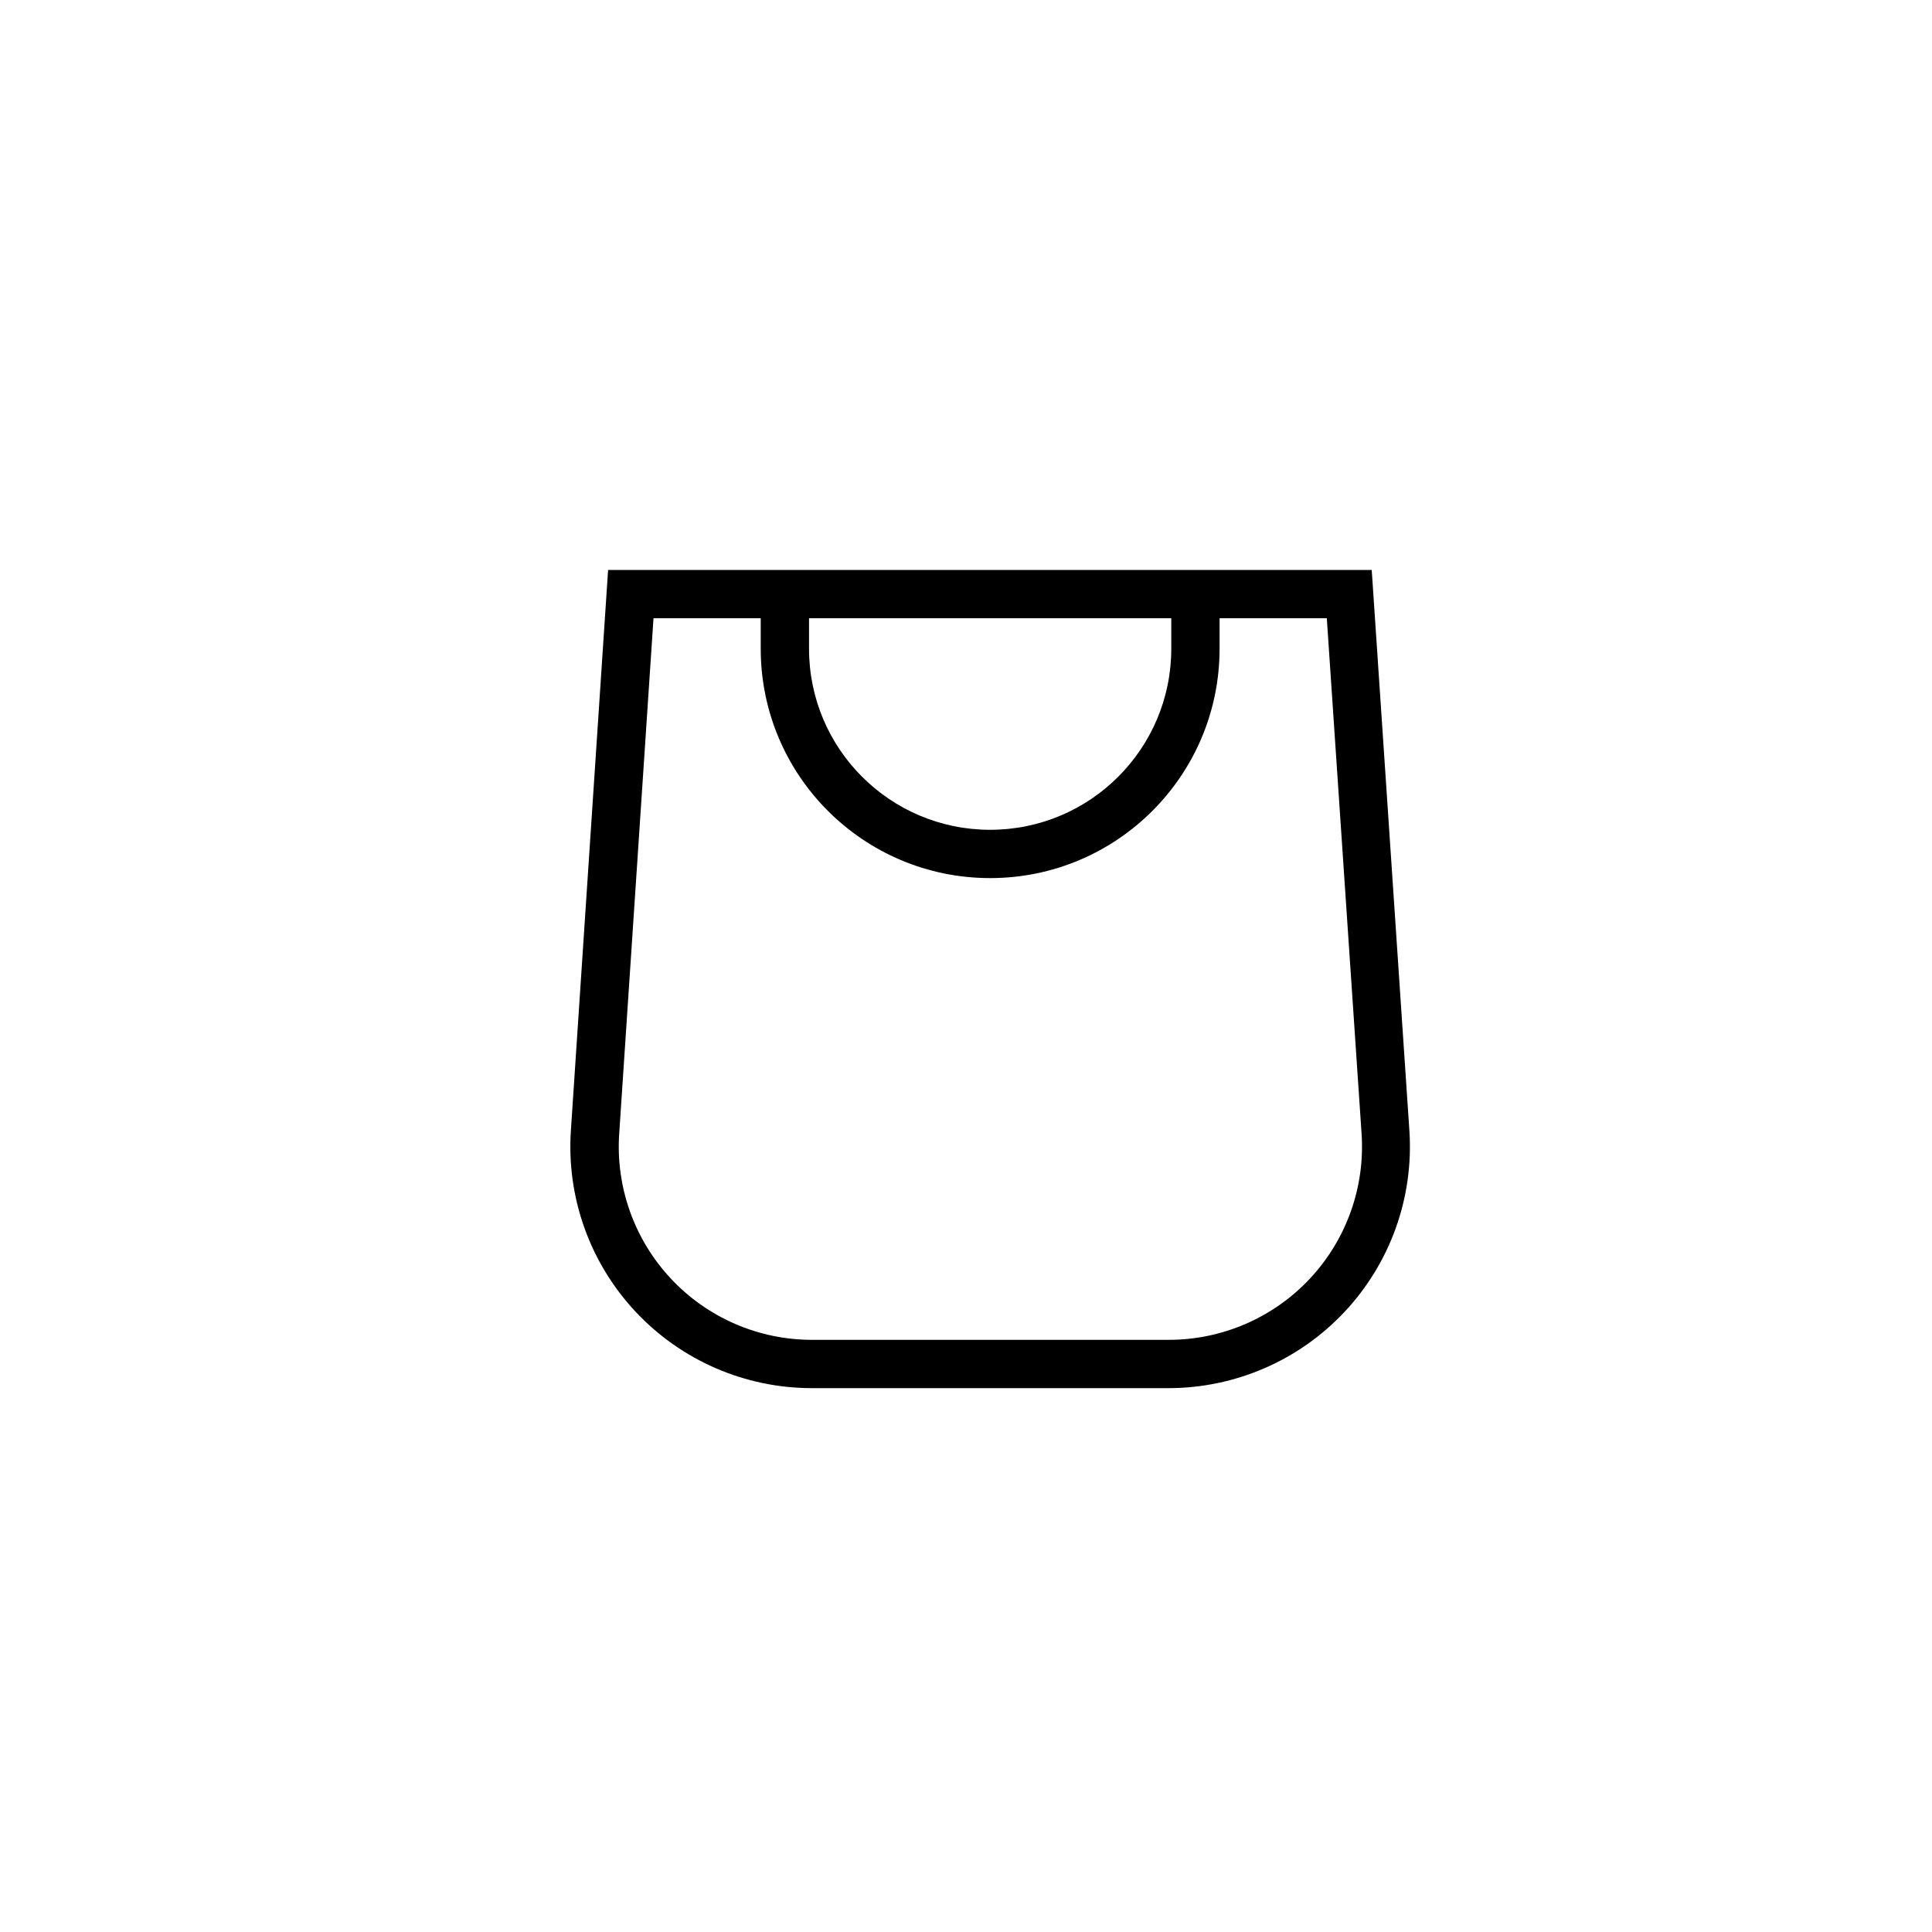
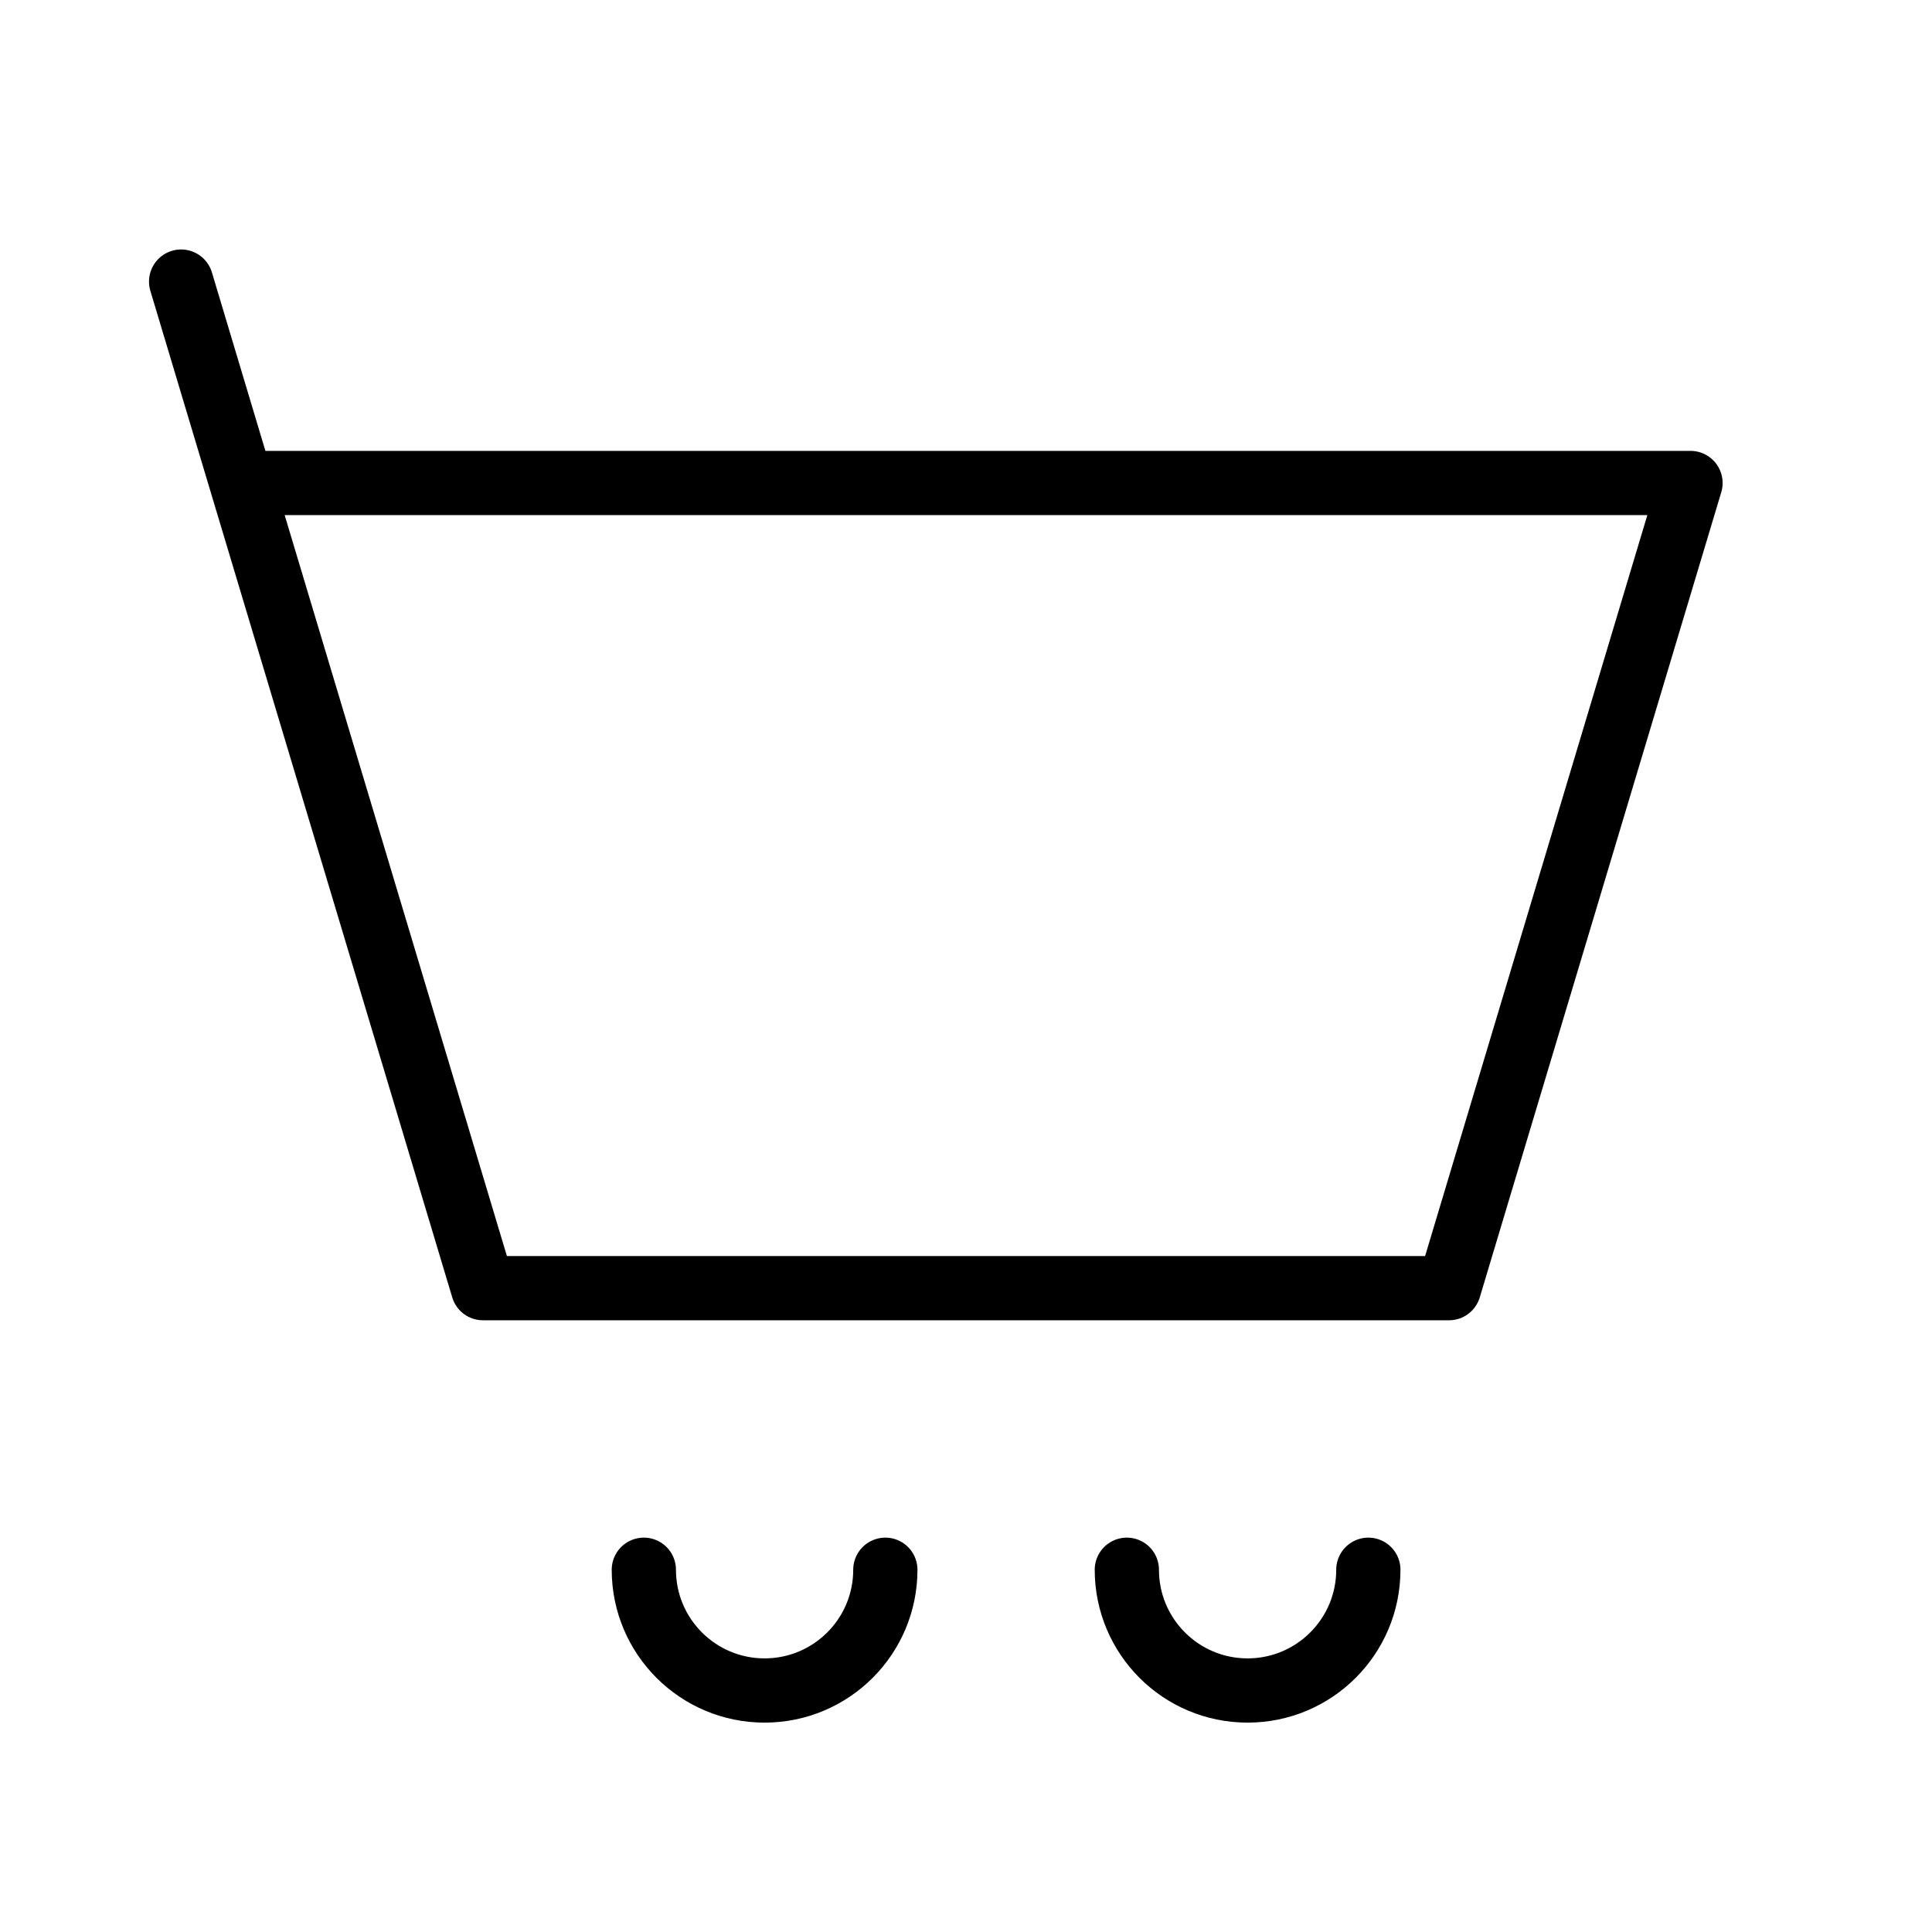
- <svg xmlns="http://www.w3.org/2000/svg" fill="none" class="icon icon-cart-empty" viewBox="0 0 40 40">
-   <path fill="currentColor" fill-rule="evenodd" d="M15.75 11.8h-3.16l-.77 11.6a5 5 0 0 0 4.99 5.34h7.38a5 5 0 0 0 4.99-5.33L28.4 11.8zm0 1h-2.22l-.71 10.67a4 4 0 0 0 3.99 4.27h7.38a4 4 0 0 0 4-4.27l-.72-10.67h-2.22v.63a4.75 4.75 0 1 1-9.5 0zm8.5 0h-7.5v.63a3.75 3.75 0 1 0 7.5 0z" />
+ <svg xmlns="http://www.w3.org/2000/svg" fill="none" class="icon icon-cart" viewBox="0 0 40 40">
+   <path d="M5 10h30l-5 16.67H10L5 10zm0 0-1.25-4.17m14.58 26.67a2.5 2.5 0 0 1-5 0m15 0a2.5 2.5 0 0 1-5 0" stroke="currentColor" stroke-linecap="round" stroke-linejoin="round" stroke-width="1.33" />
</svg>
